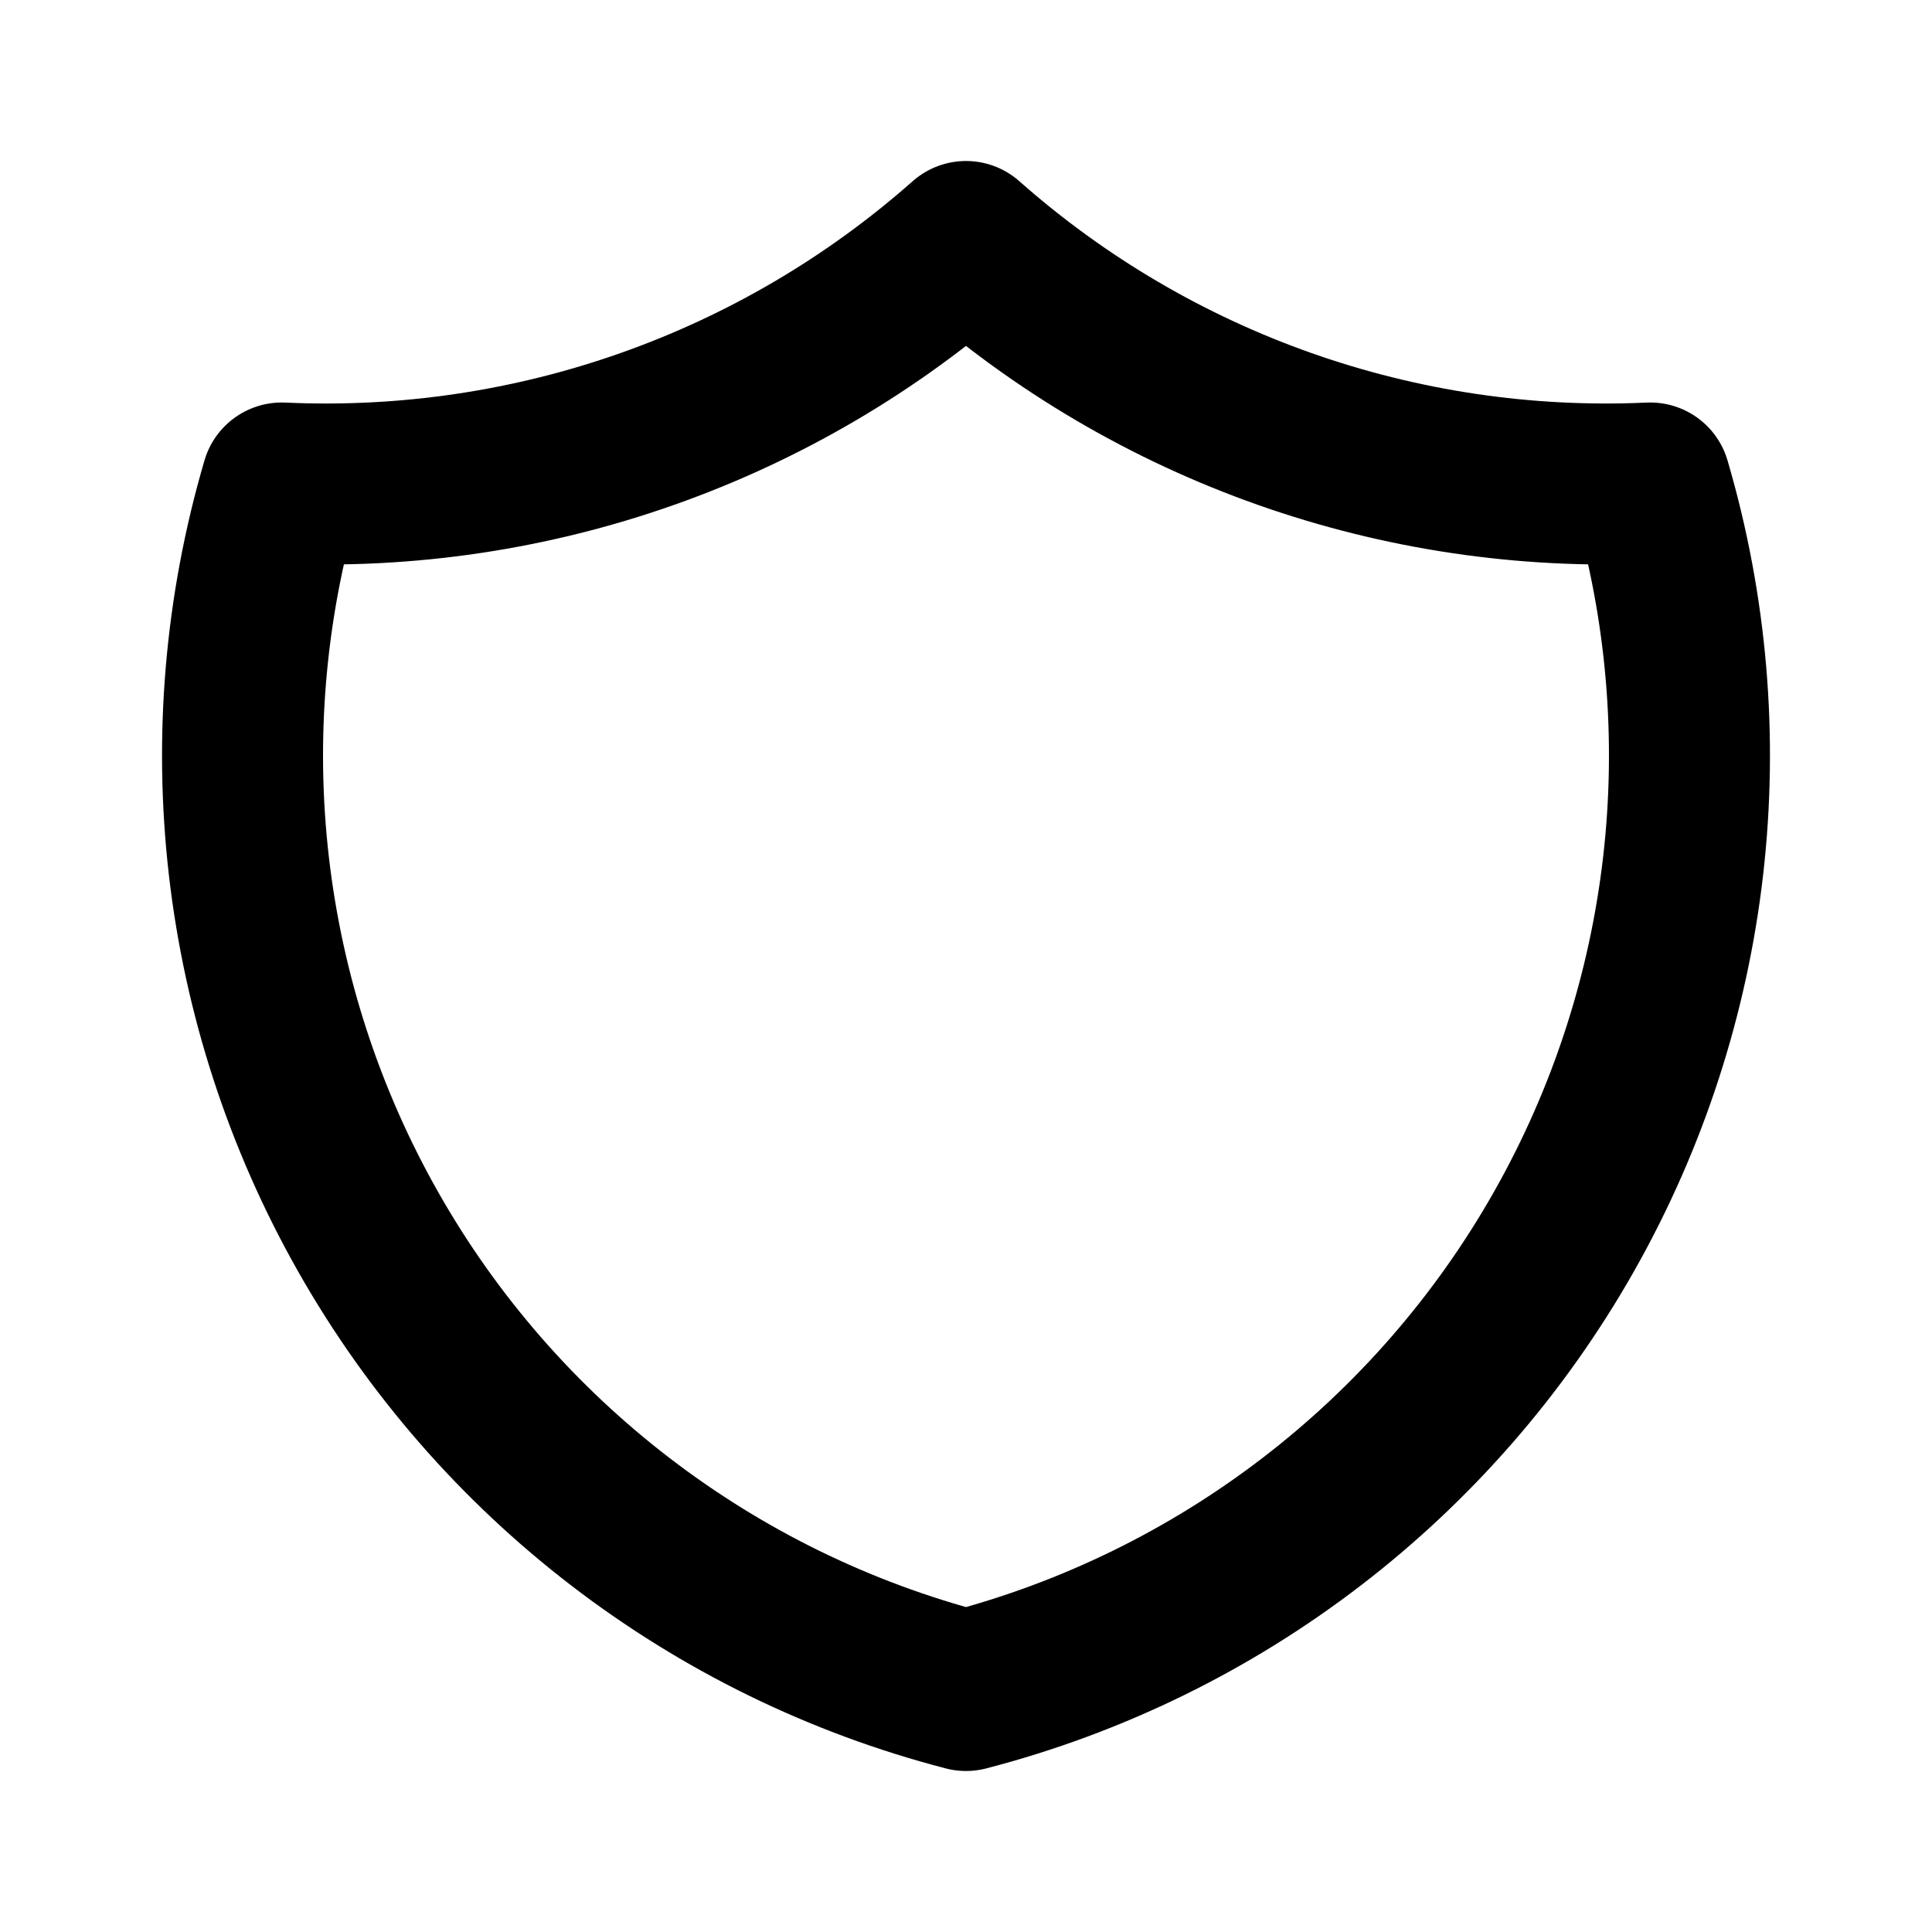
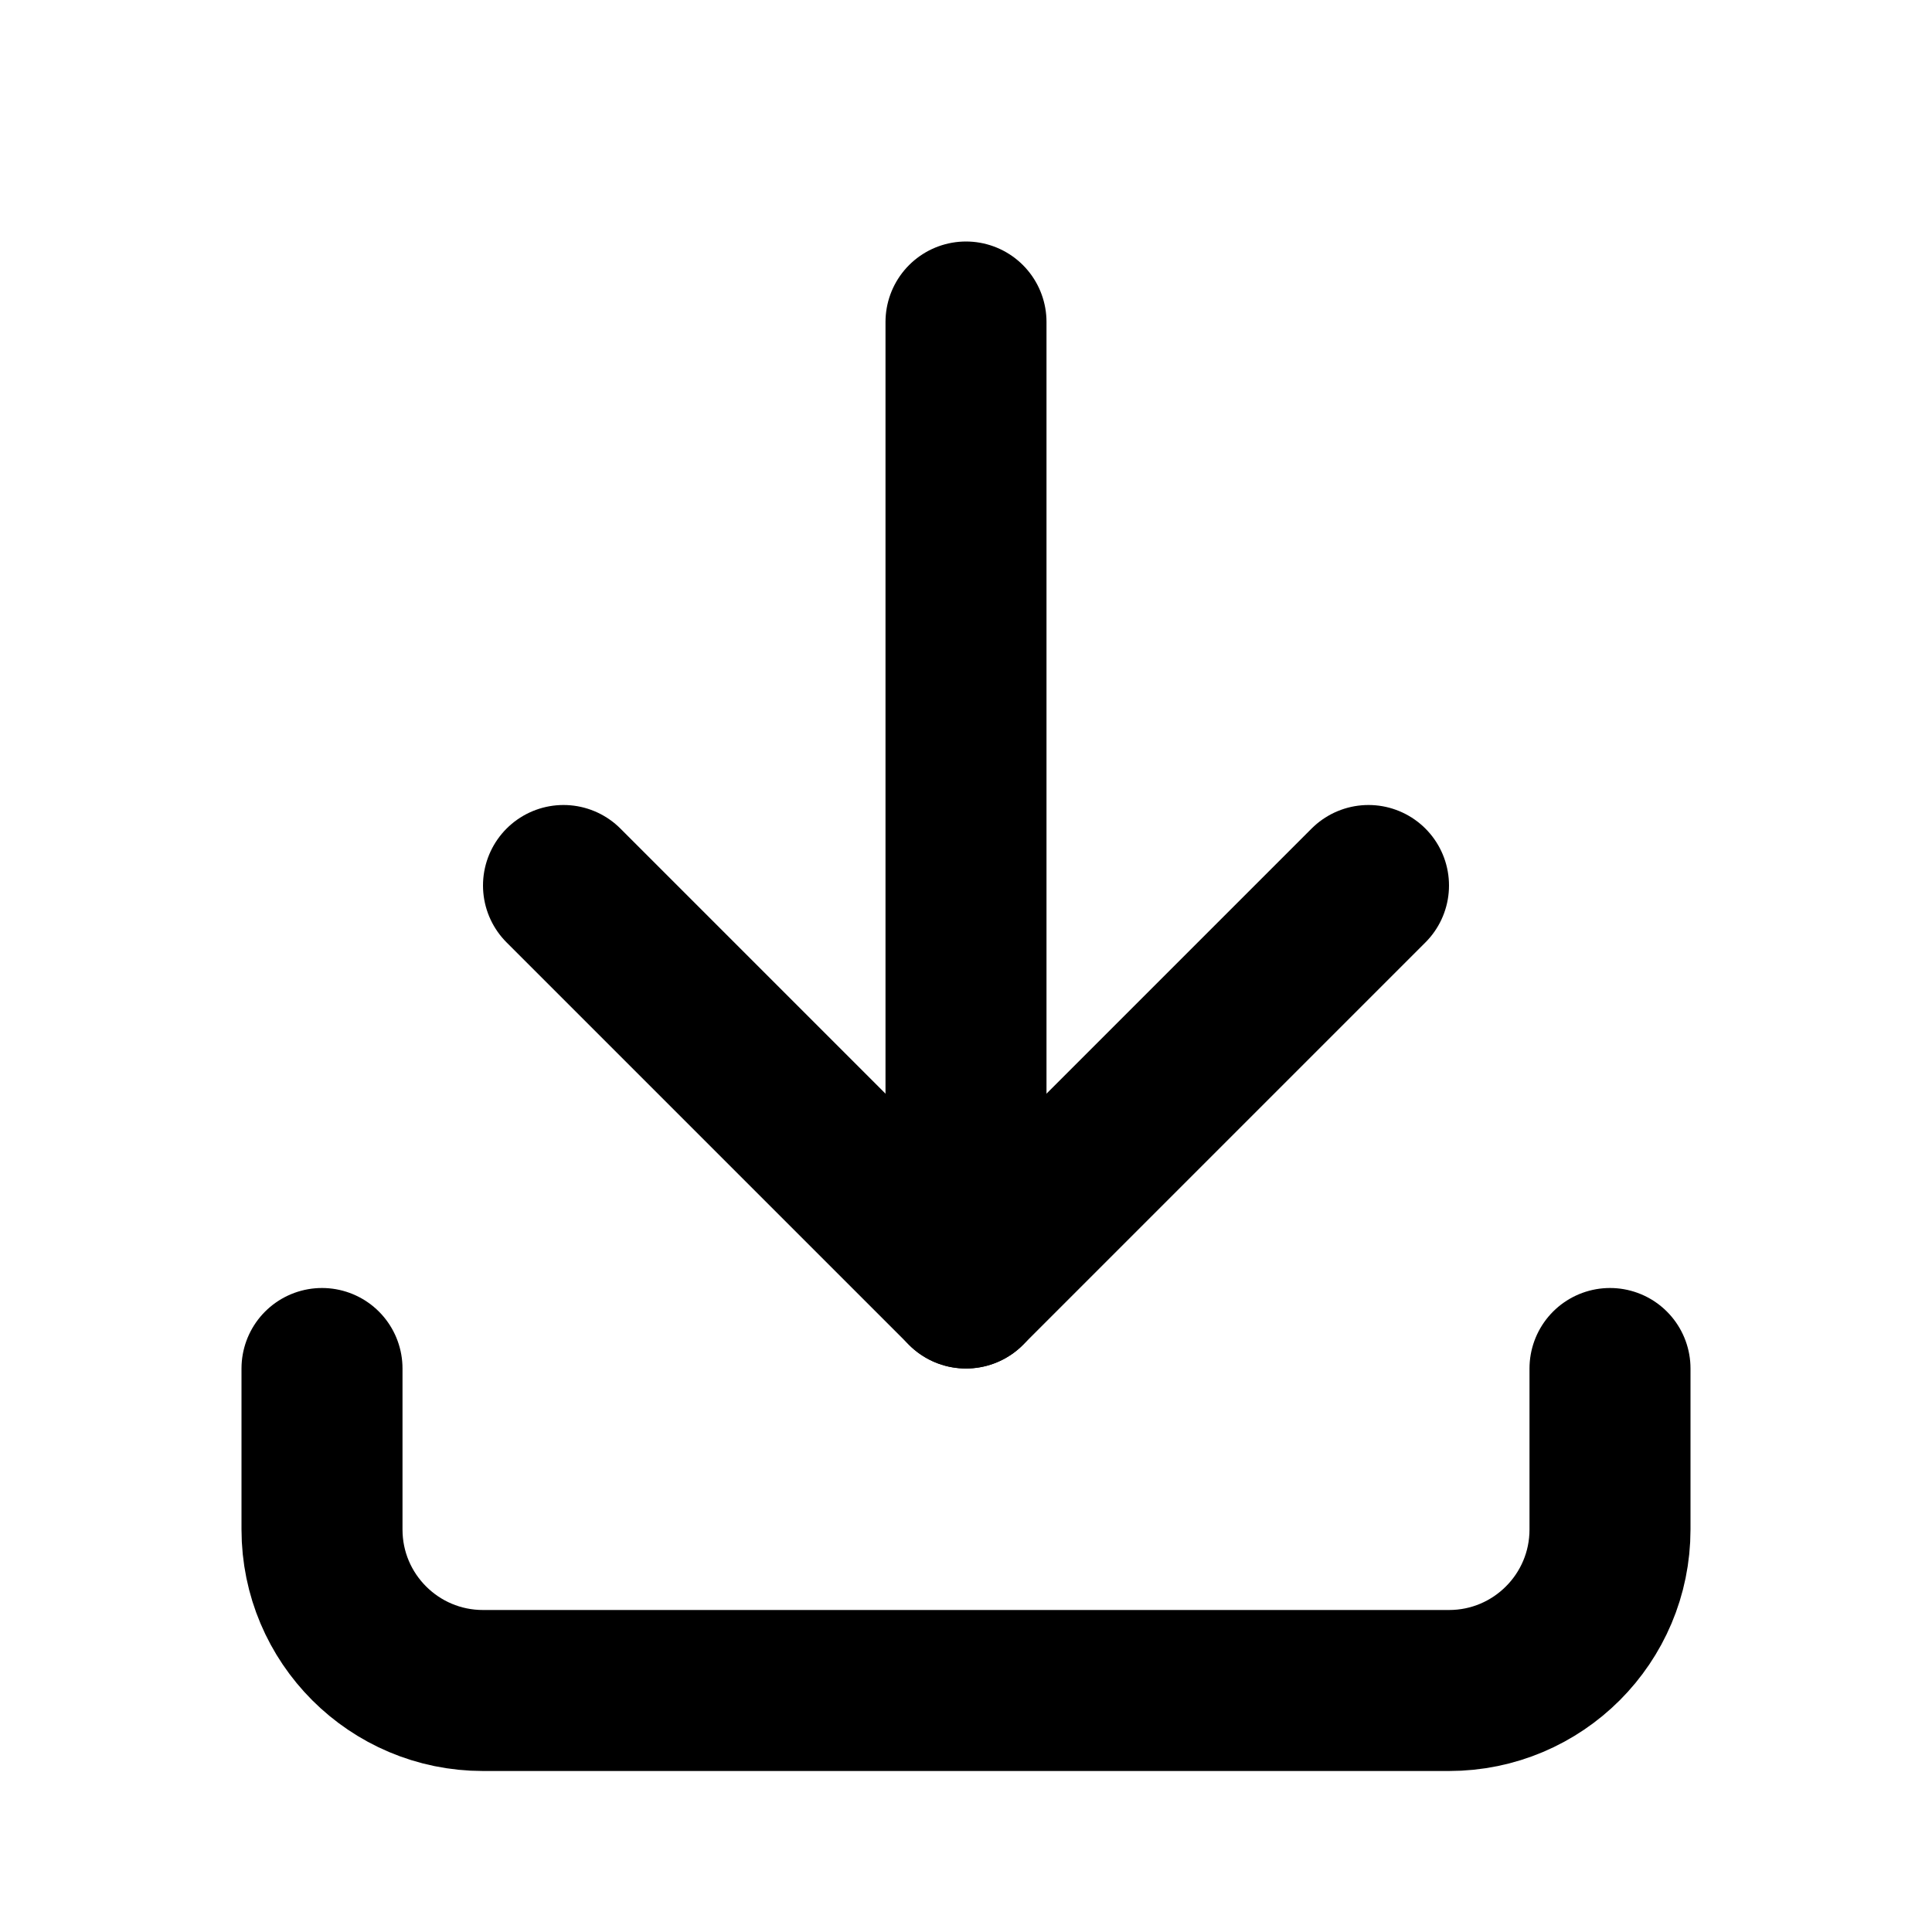
<svg xmlns="http://www.w3.org/2000/svg" width="24" height="24" viewBox="0 0 24 24" fill="none" stroke="currentColor" stroke-width="2" stroke-linecap="round" stroke-linejoin="round">
-   <path d="M12 3a12 12 0 0 0 8.5 3a12 12 0 0 1 -8.5 15a12 12 0 0 1 -8.5 -15a12 12 0 0 0 8.5 -3" />
+   <path d="M4 17v2a2 2 0 0 0 2 2h12a2 2 0 0 0 2 -2v-2" />
+   <path d="M7 11l5 5l5 -5" />
+   <path d="M12 4l0 12" />
</svg>
